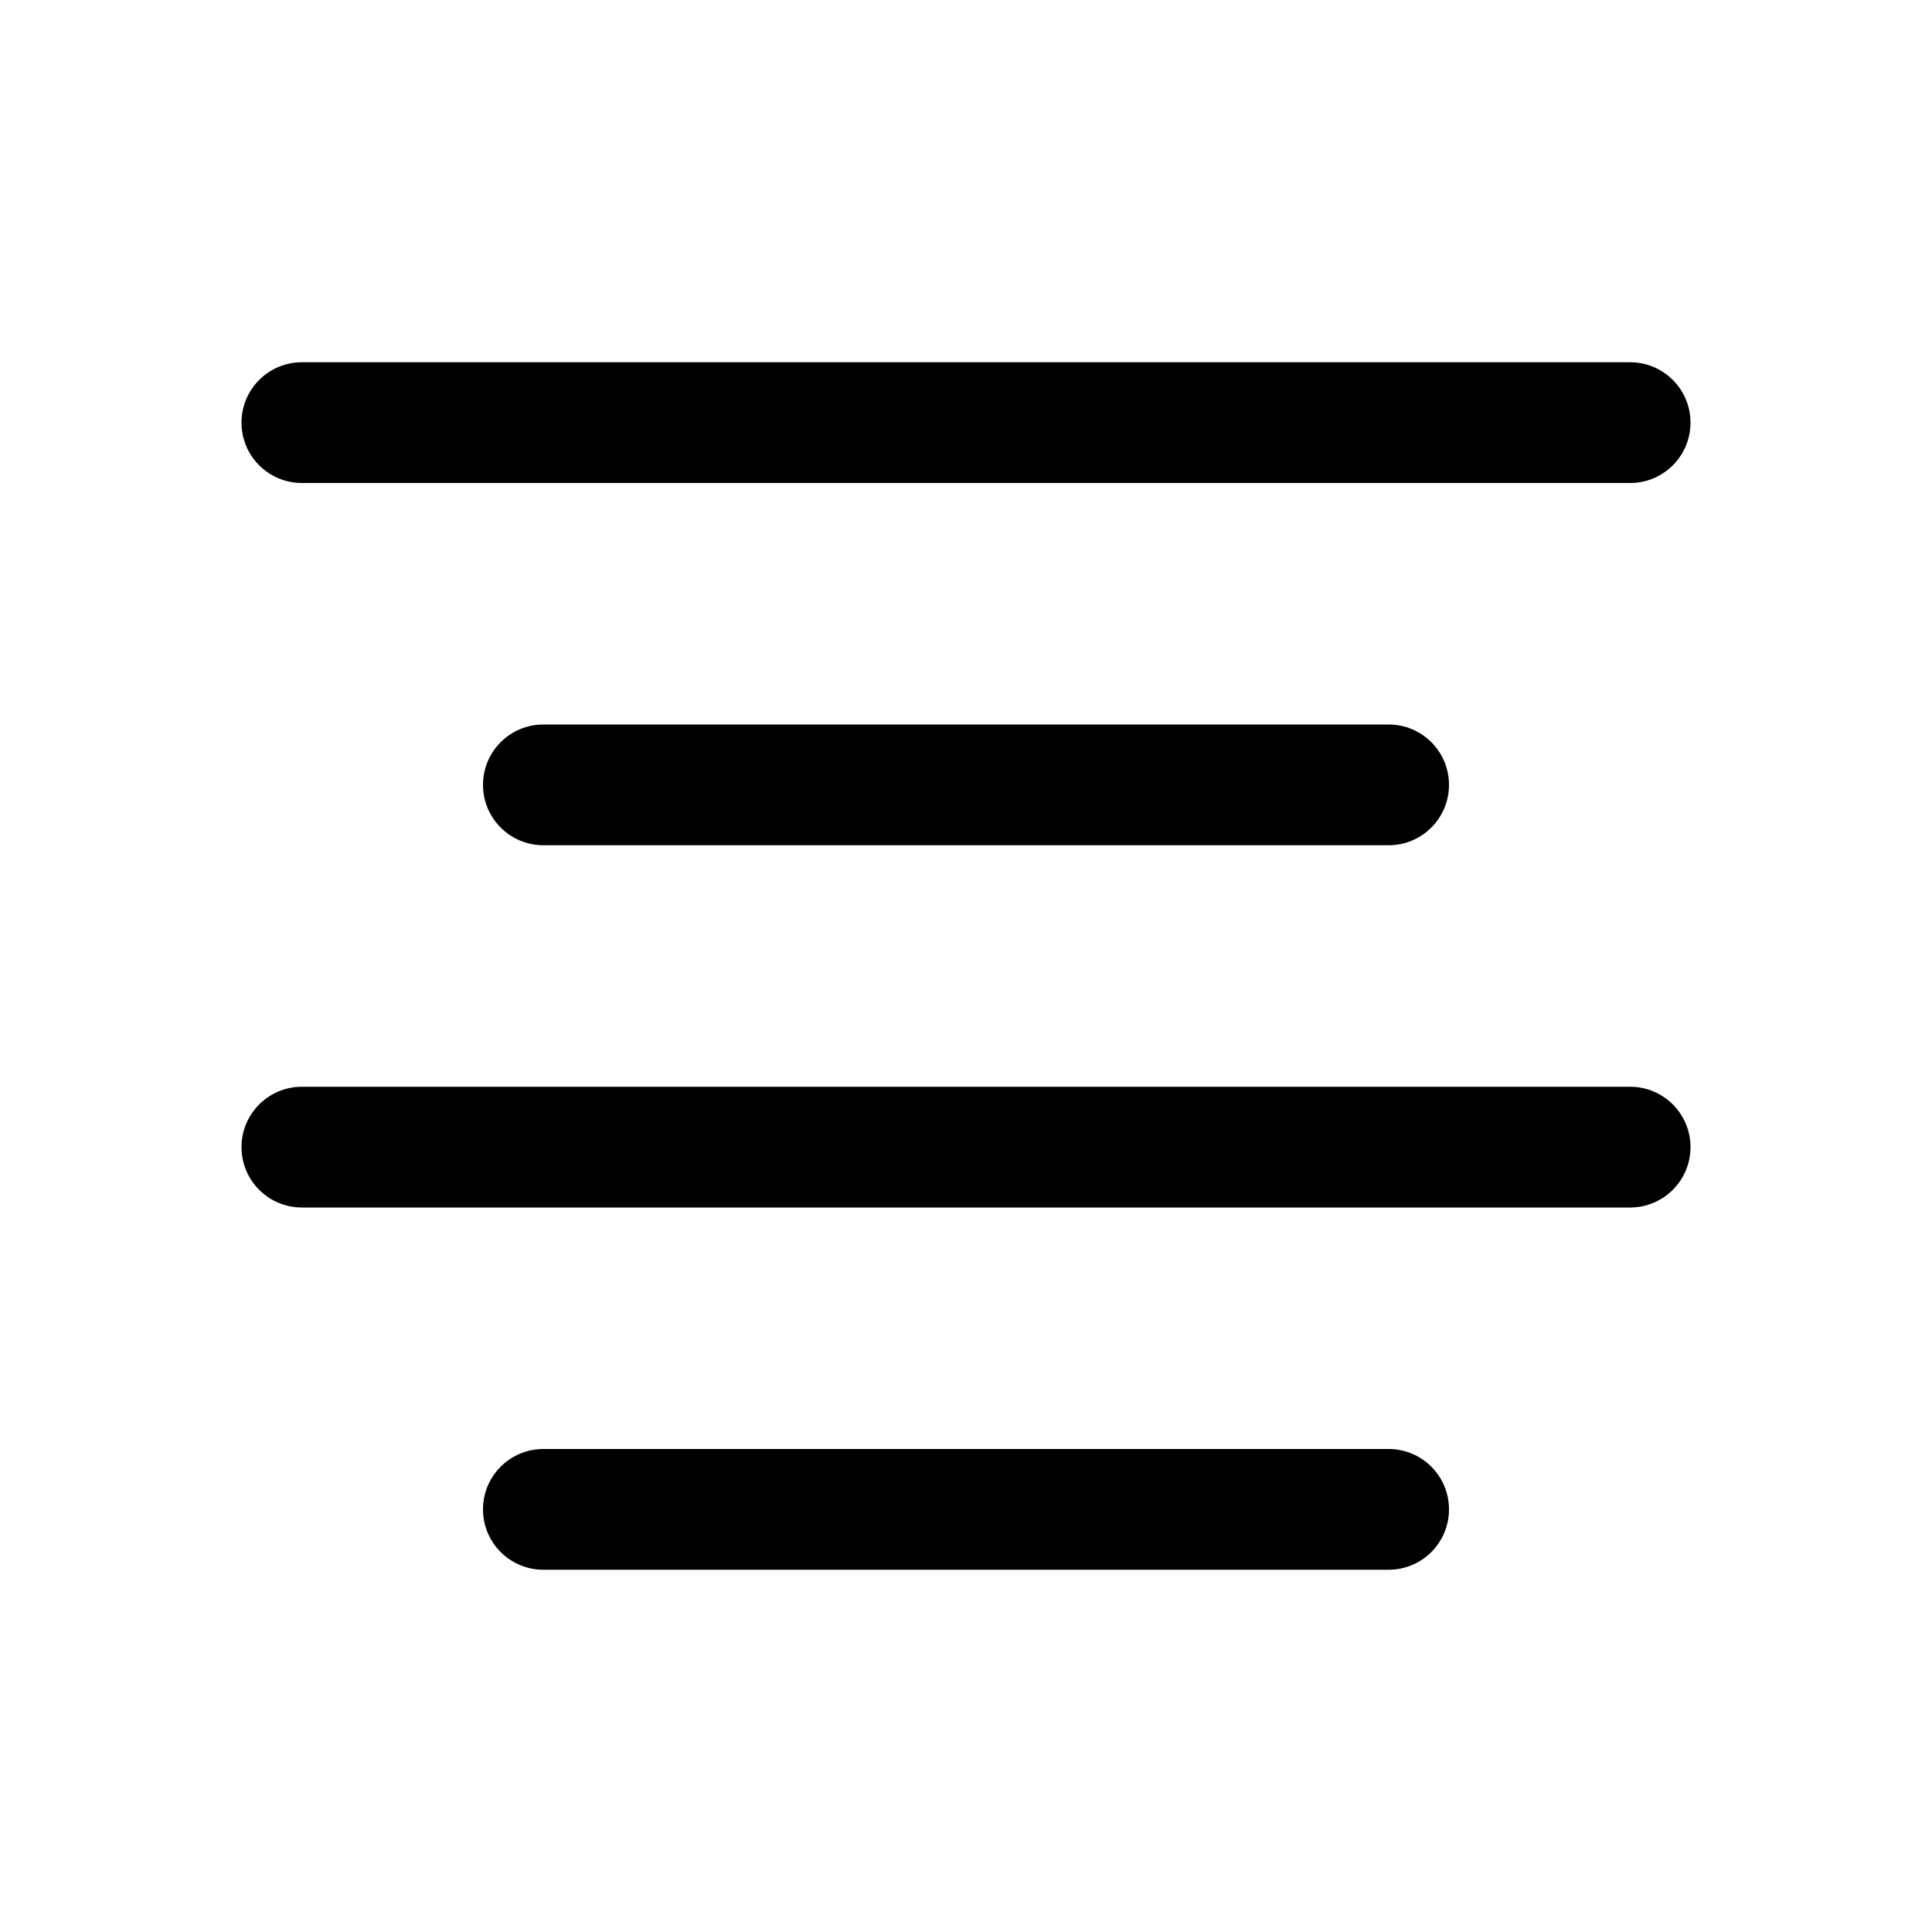
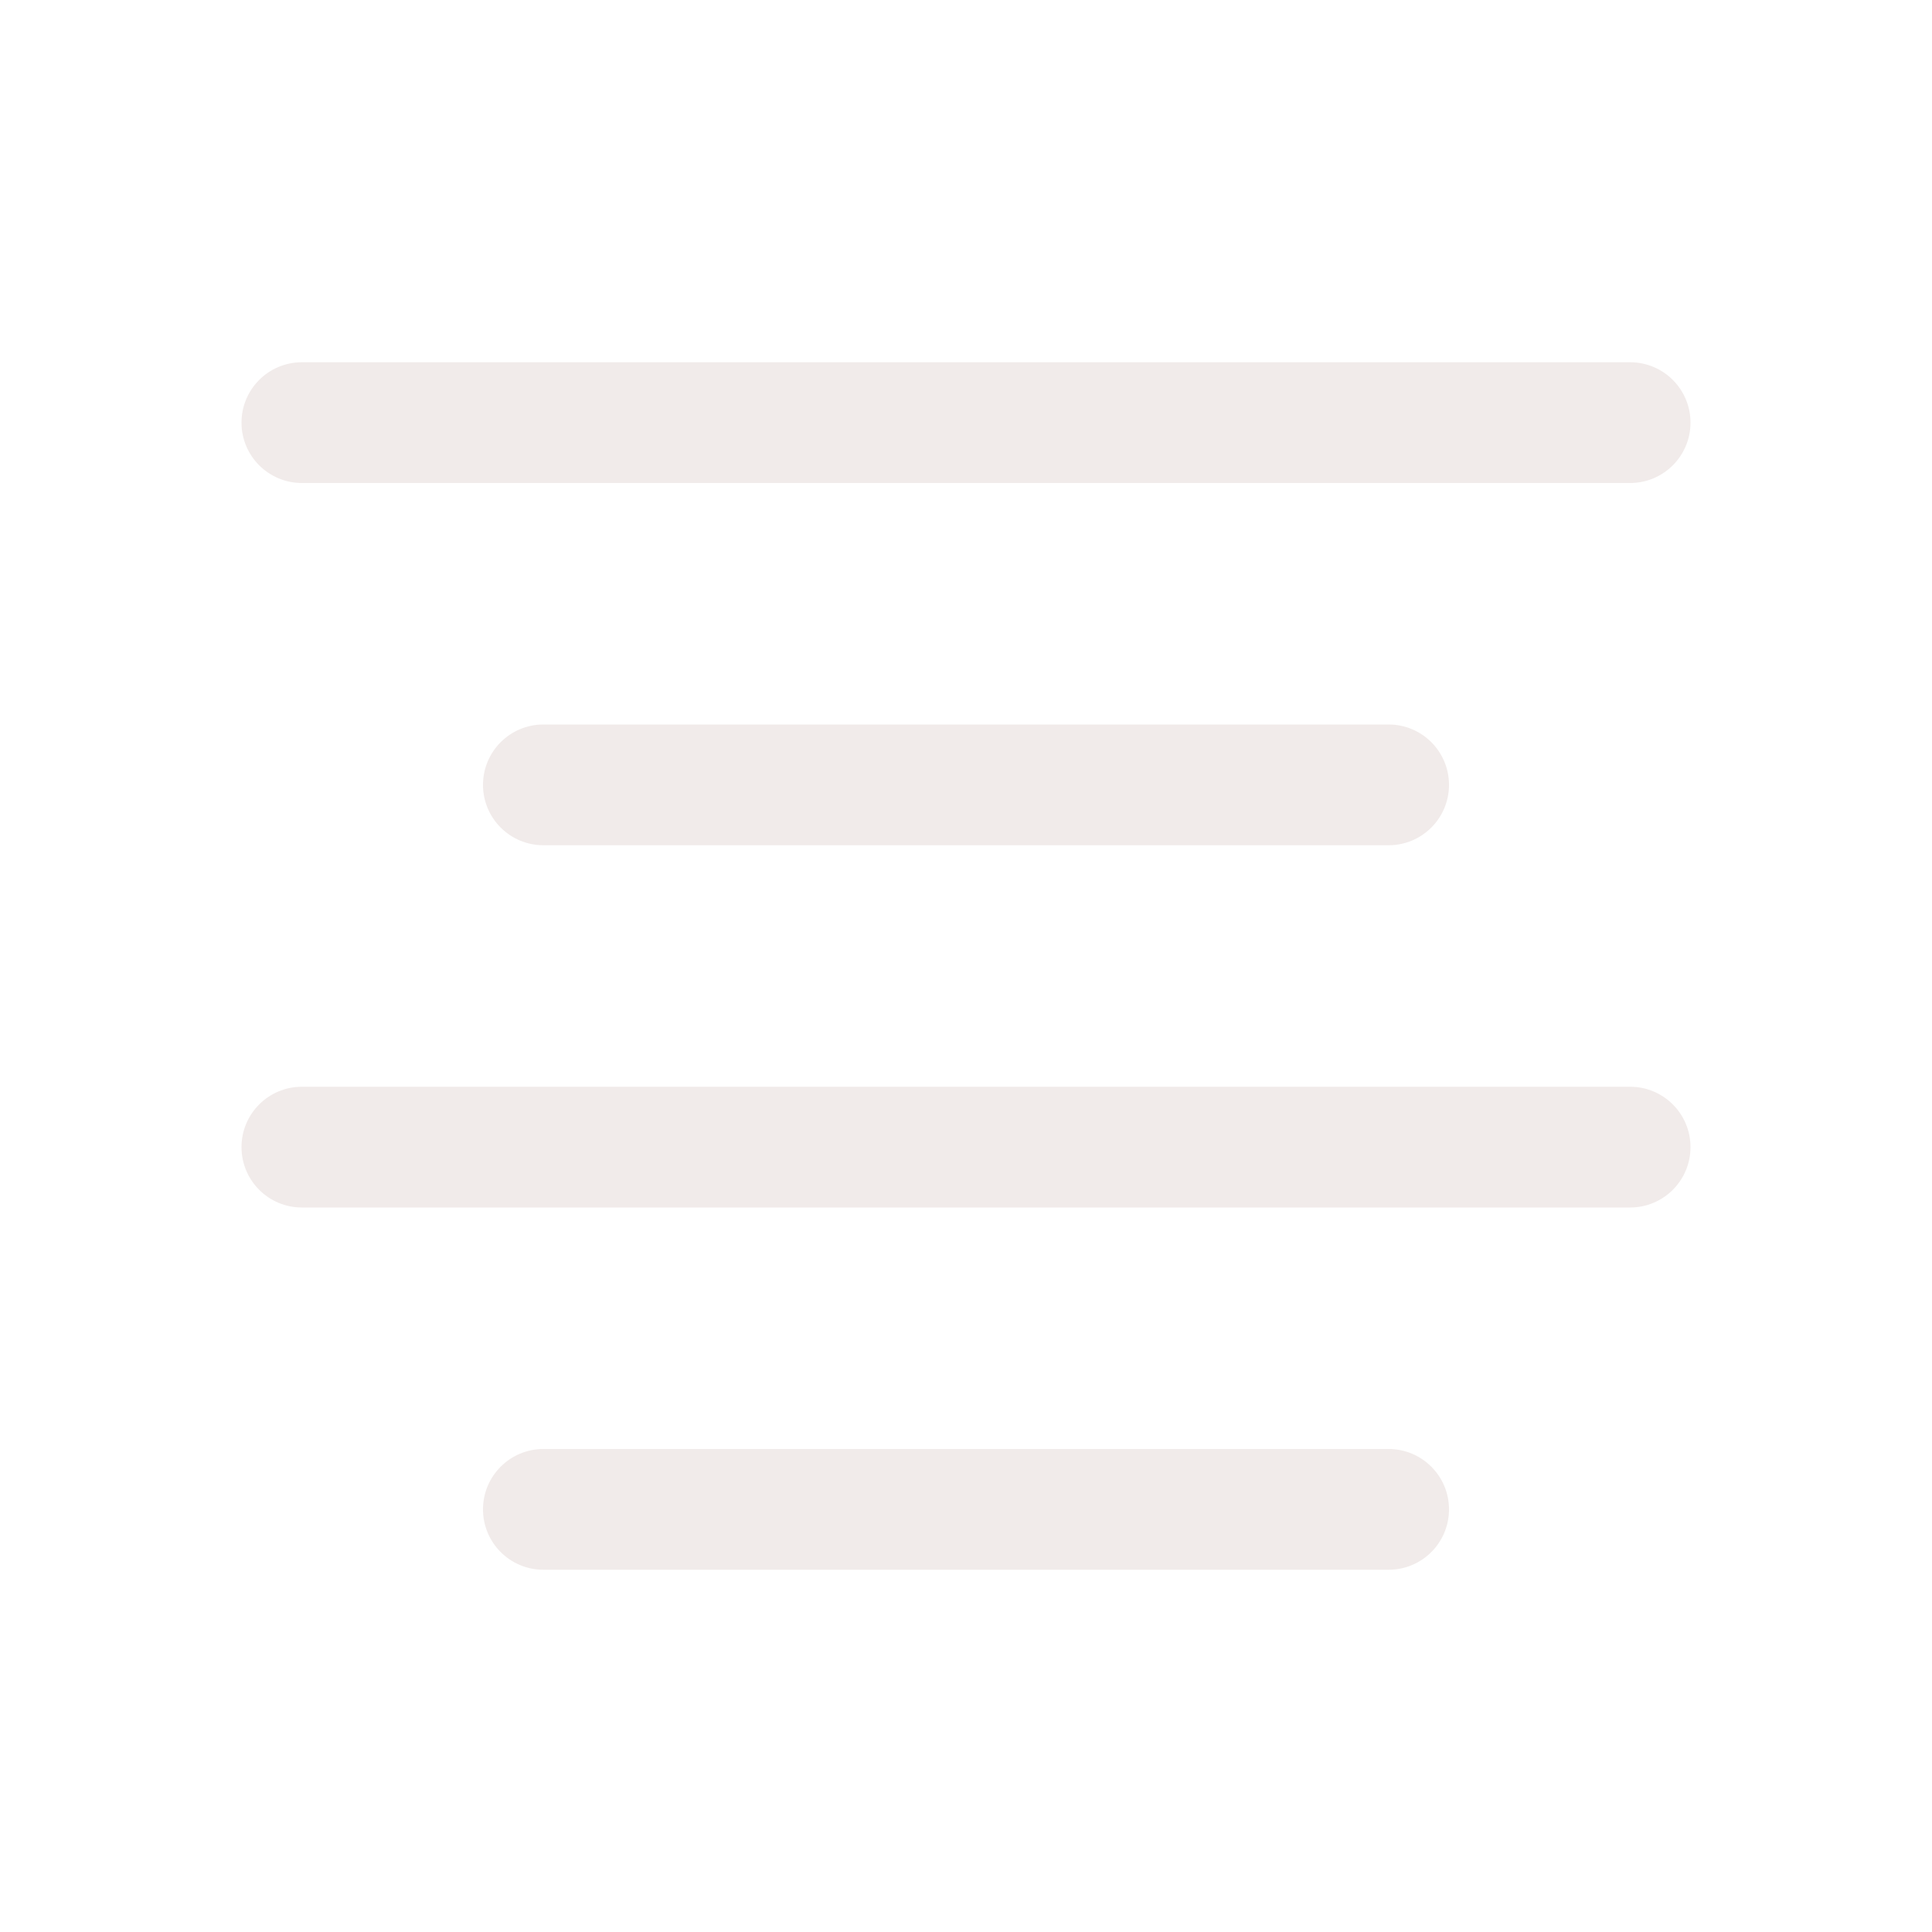
- <svg xmlns="http://www.w3.org/2000/svg" width="16" height="16" fill="currentColor" class="bi bi-text-center" viewBox="0 0 16 16">
+ <svg xmlns="http://www.w3.org/2000/svg" width="16" height="16" fill="#F1EBEA" class="bi bi-text-center" viewBox="0 0 16 16">
  <path fill-rule="evenodd" d="M4 12.5a.5.5 0 0 1 .5-.5h7a.5.5 0 0 1 0 1h-7a.5.5 0 0 1-.5-.5zm-2-3a.5.5 0 0 1 .5-.5h11a.5.5 0 0 1 0 1h-11a.5.5 0 0 1-.5-.5zm2-3a.5.5 0 0 1 .5-.5h7a.5.5 0 0 1 0 1h-7a.5.5 0 0 1-.5-.5zm-2-3a.5.5 0 0 1 .5-.5h11a.5.5 0 0 1 0 1h-11a.5.5 0 0 1-.5-.5z" />
</svg>
